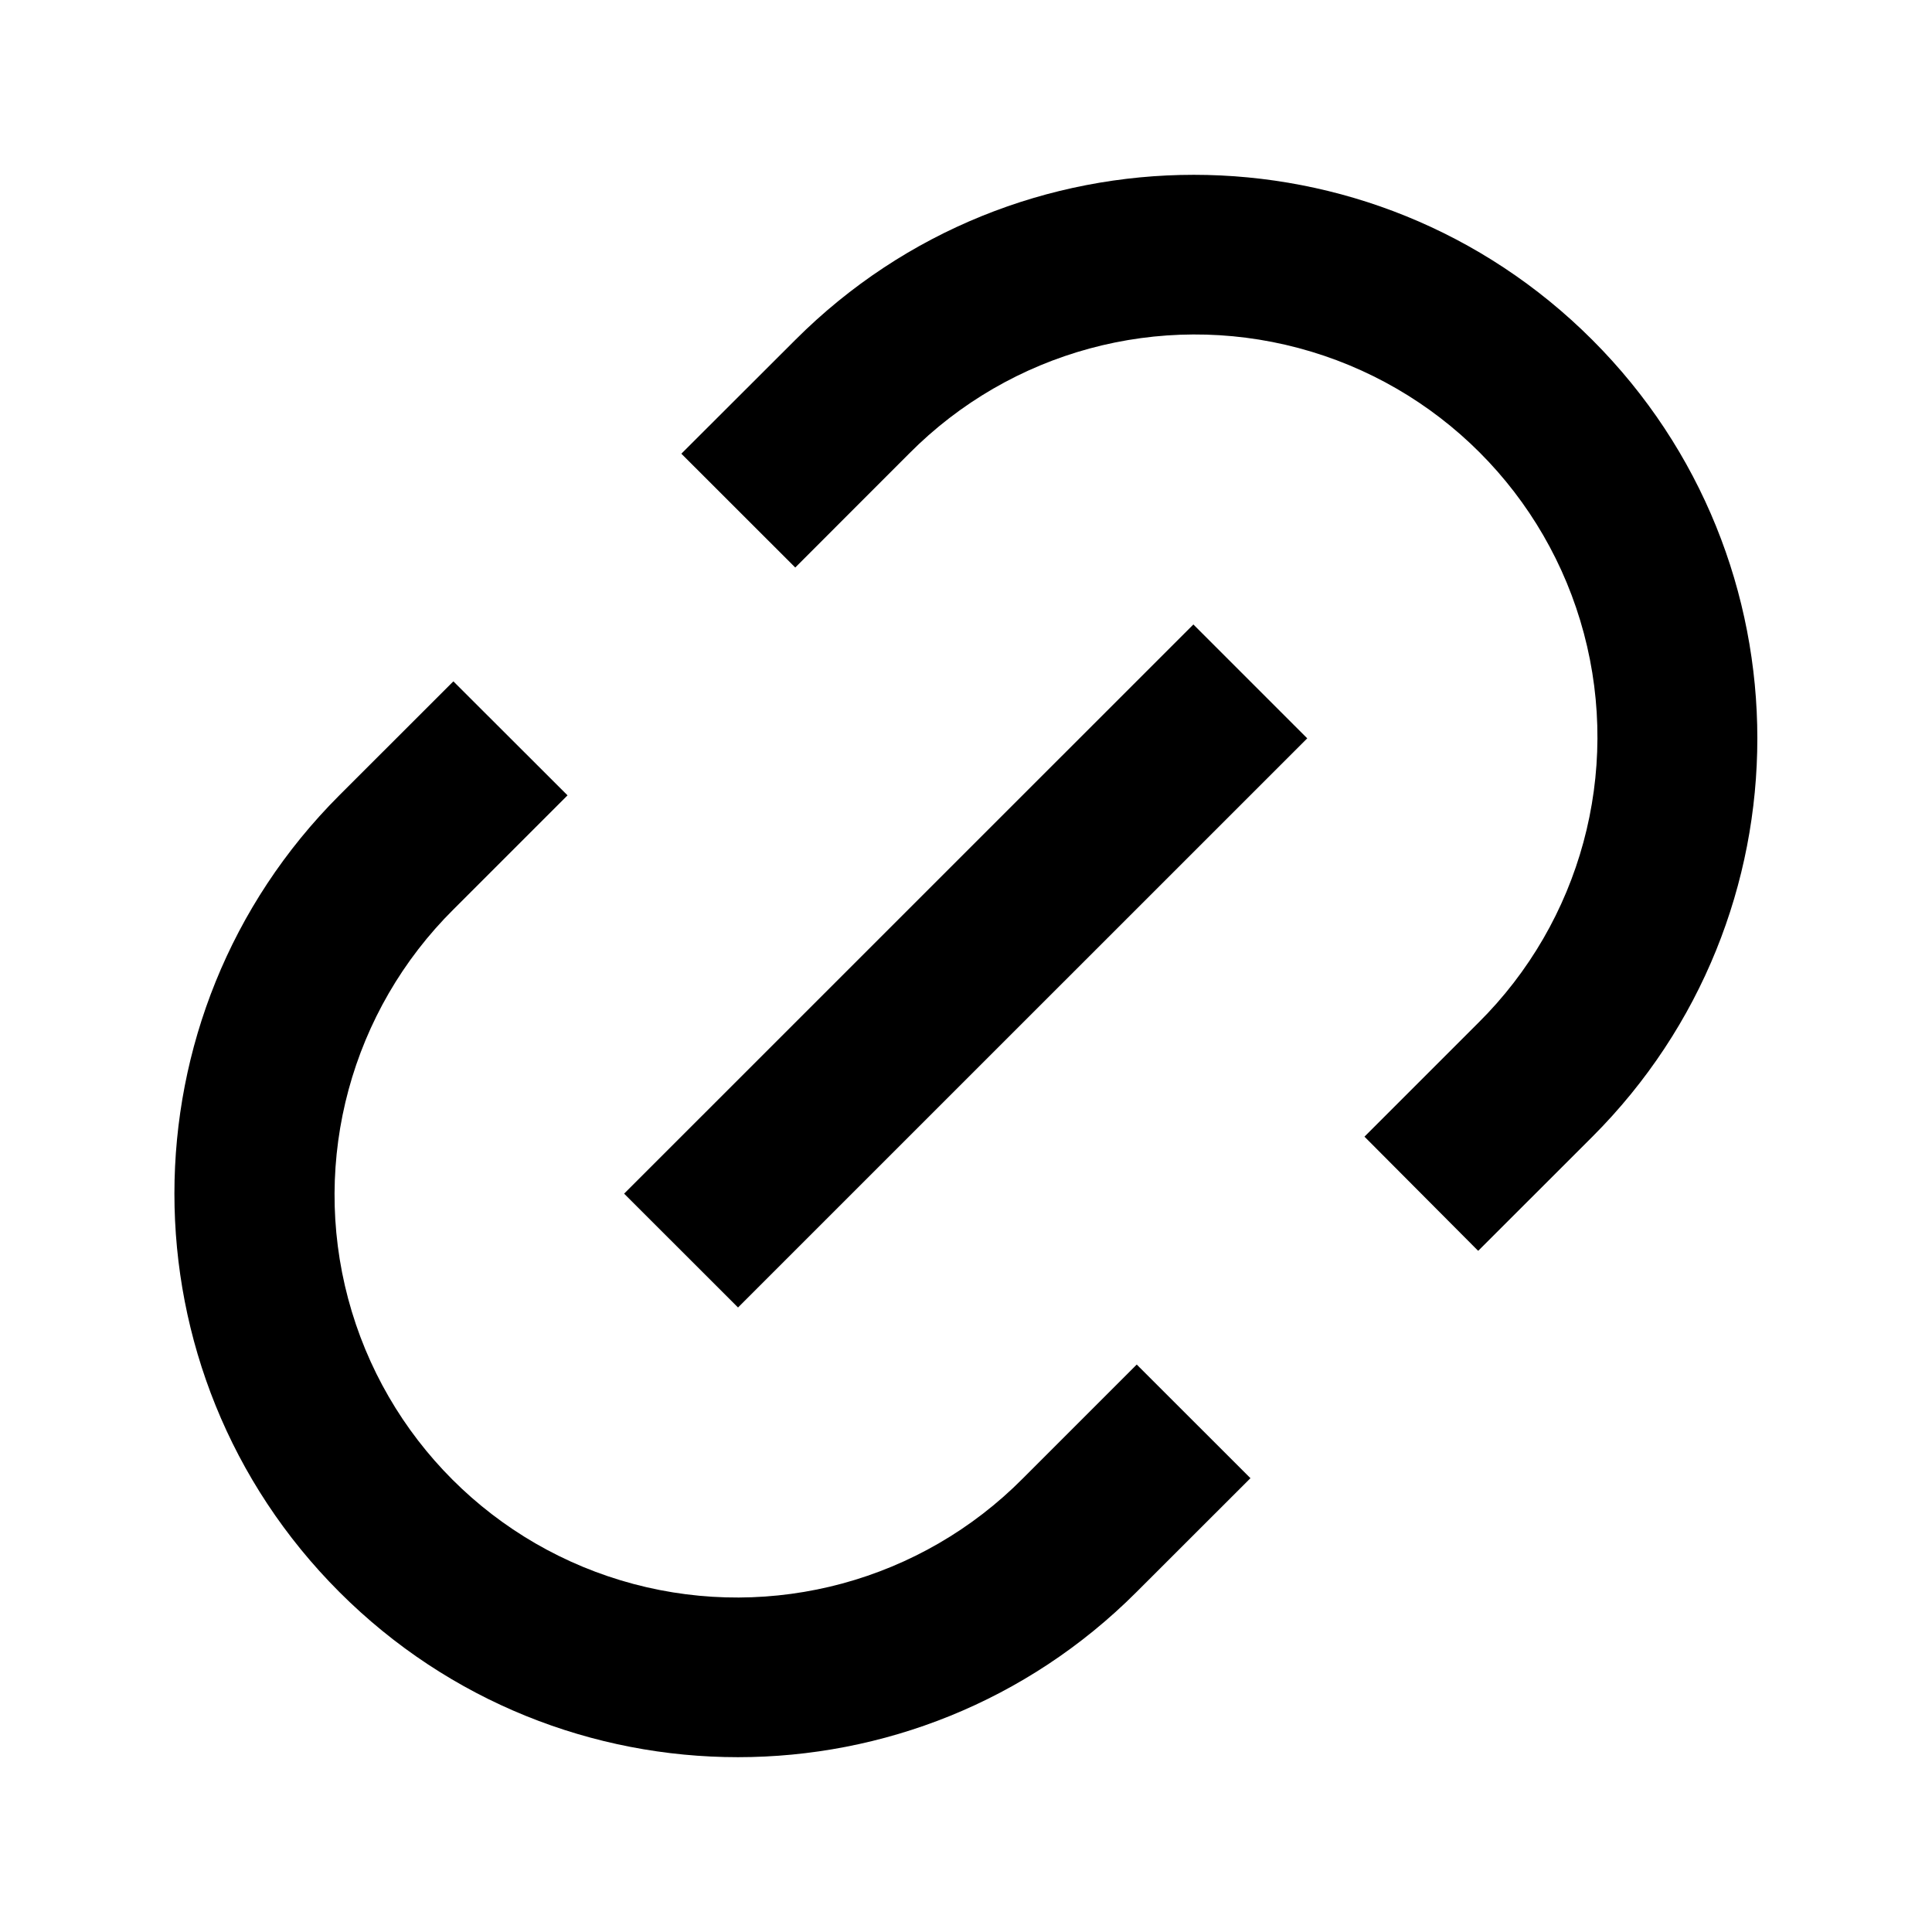
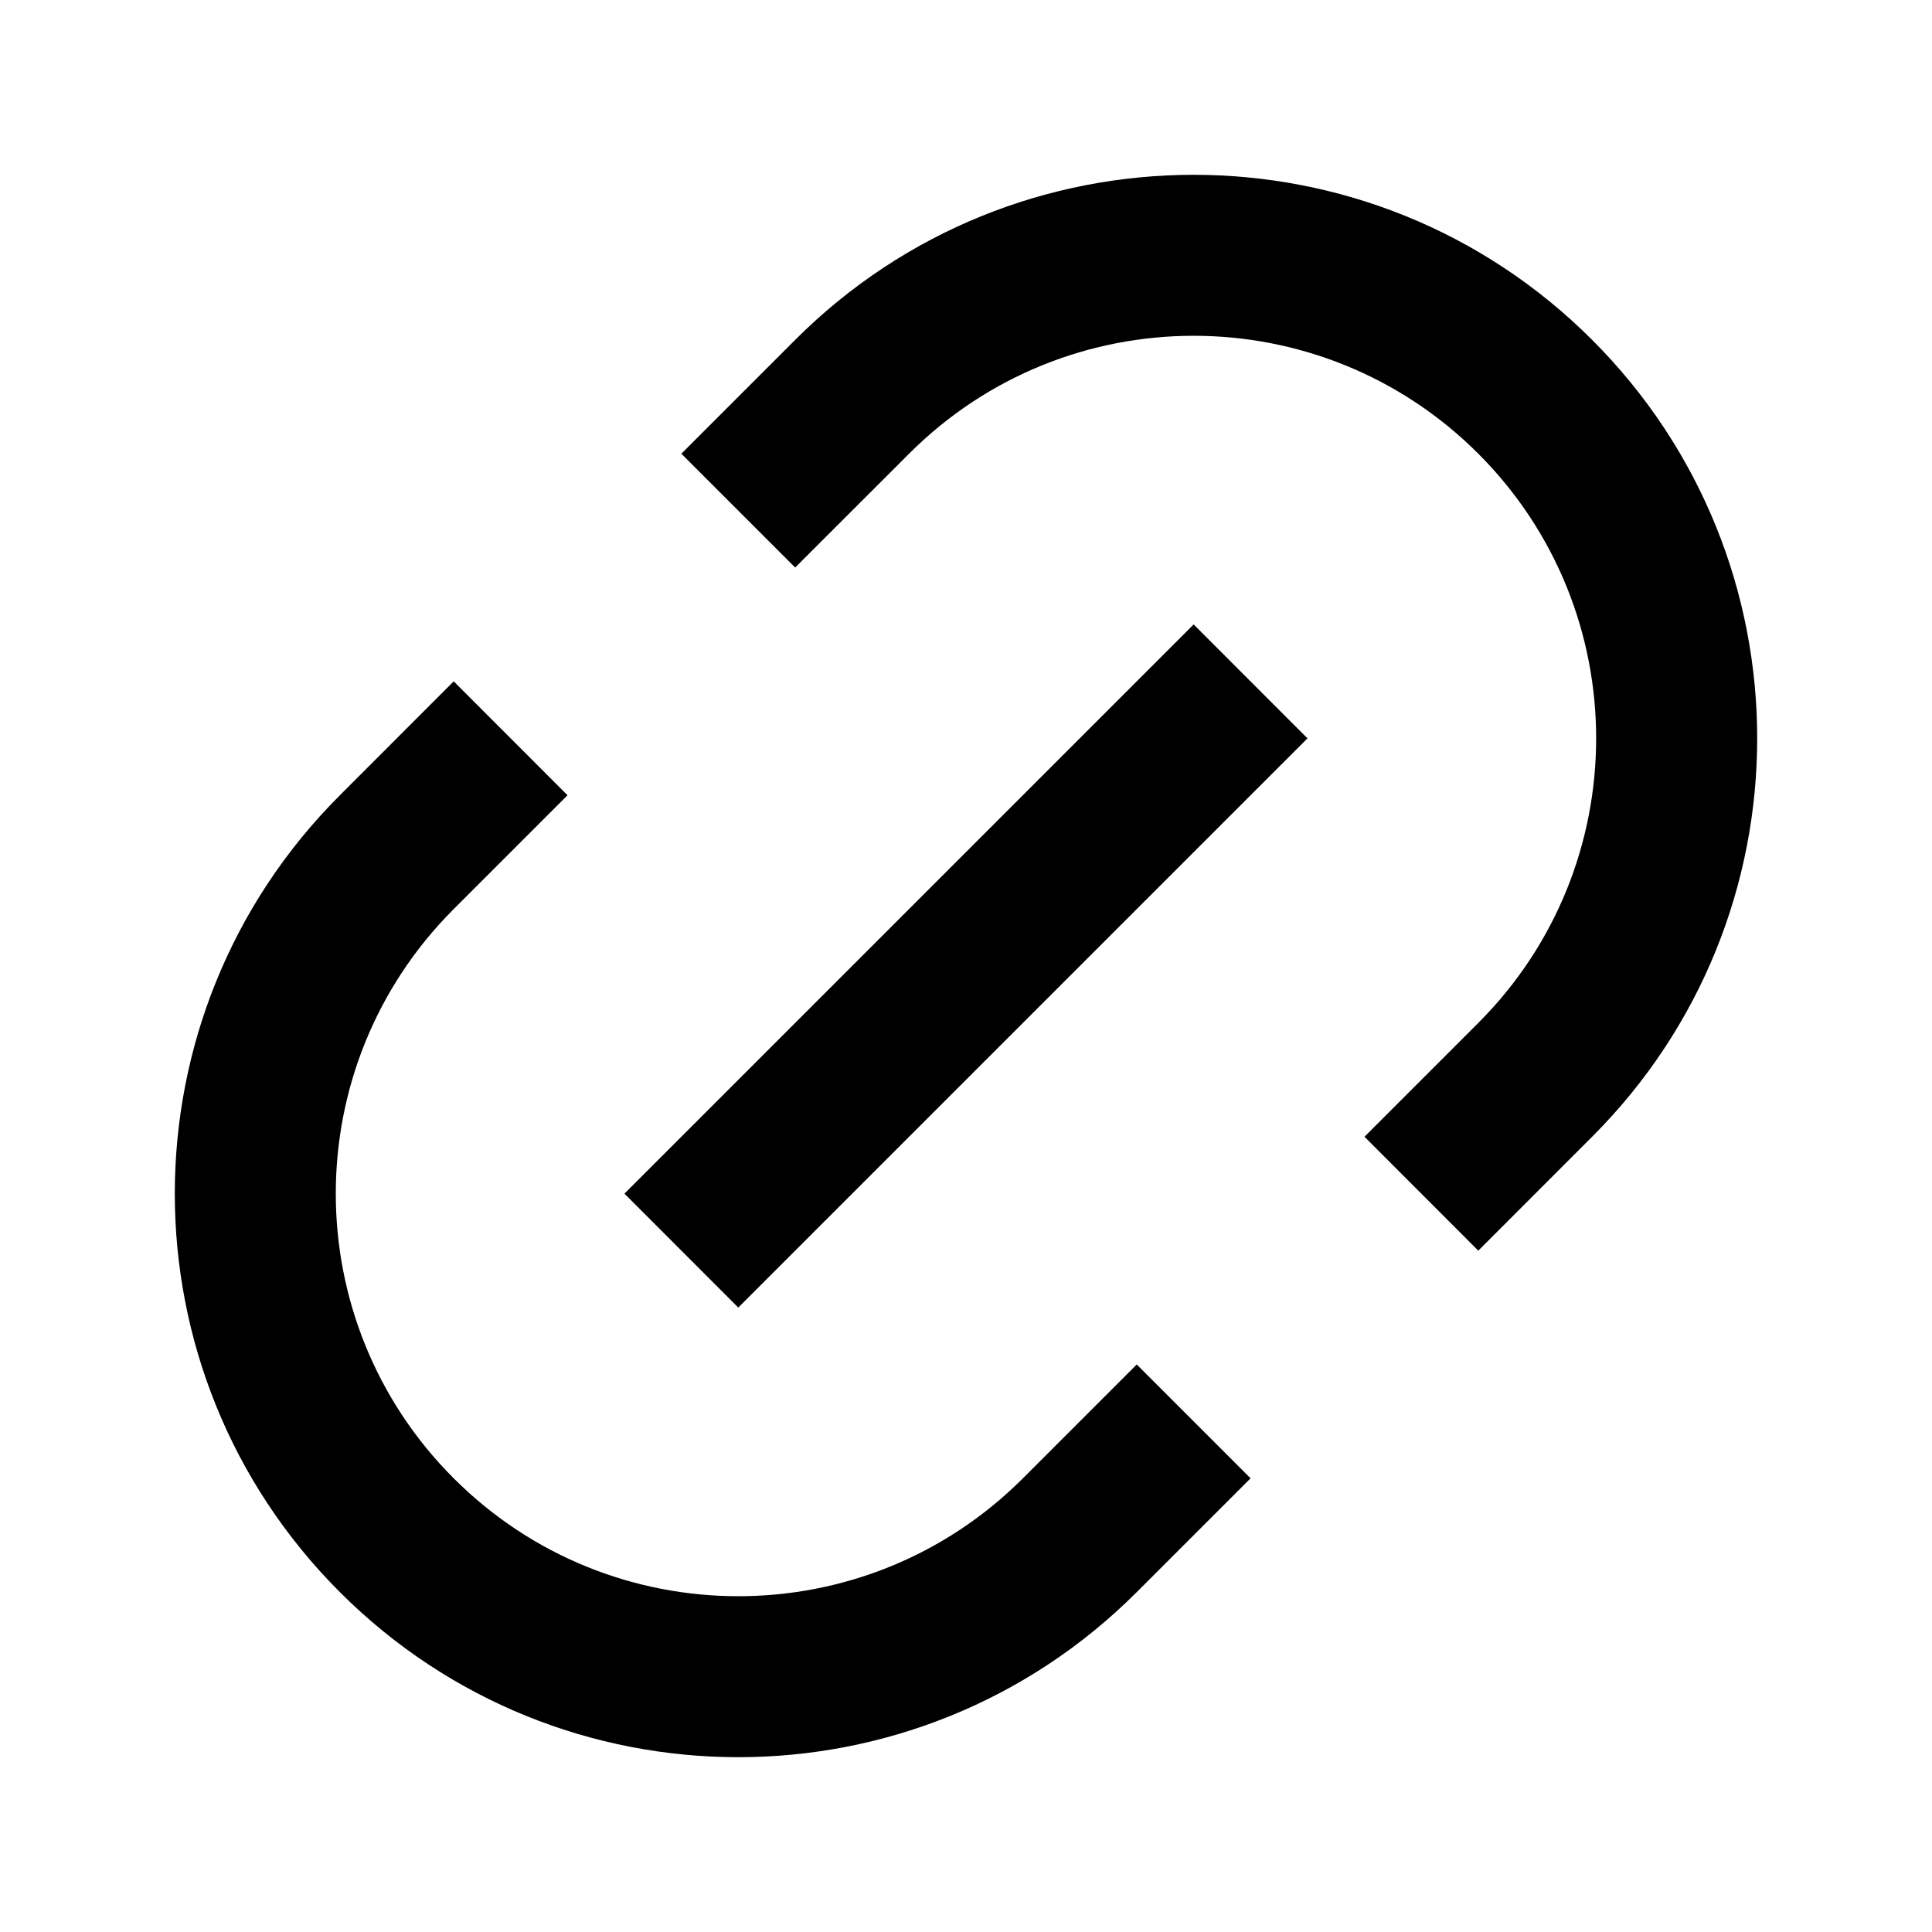
<svg xmlns="http://www.w3.org/2000/svg" viewBox="0 0 24 24" width="24" height="24" fill="currentColor">
-   <path d="M18.36 15.536 16.95 14.12l1.414-1.414a5 5 0 1 0-7.071-7.071L9.879 7.05 8.464 5.636 9.88 4.222a7 7 0 0 1 9.9 9.9l-1.415 1.414Zm-2.828 2.828-1.415 1.414a7 7 0 0 1-9.9-9.9l1.415-1.414L7.05 9.88l-1.414 1.414a5 5 0 1 0 7.071 7.071l1.414-1.414 1.415 1.414Zm-.708-10.607 1.415 1.415-7.071 7.07-1.415-1.414 7.071-7.07Z" />
+   <path d="M18.364 15.536L16.95 14.121L18.364 12.707C20.316 10.755 20.316 7.589 18.364 5.636C16.411 3.683 13.245 3.683 11.293 5.636L9.878 7.05L8.464 5.636L9.878 4.222C12.612 1.488 17.044 1.488 19.778 4.222C22.512 6.955 22.512 11.388 19.778 14.121L18.364 15.536ZM15.535 18.364L14.121 19.778C11.387 22.512 6.955 22.512 4.222 19.778C1.488 17.044 1.488 12.612 4.222 9.879L5.636 8.464L7.05 9.879L5.636 11.293C3.683 13.245 3.683 16.411 5.636 18.364C7.588 20.317 10.754 20.317 12.707 18.364L14.121 16.95L15.535 18.364ZM14.828 7.757L16.242 9.172L9.171 16.243L7.757 14.828L14.828 7.757Z" />
</svg>
